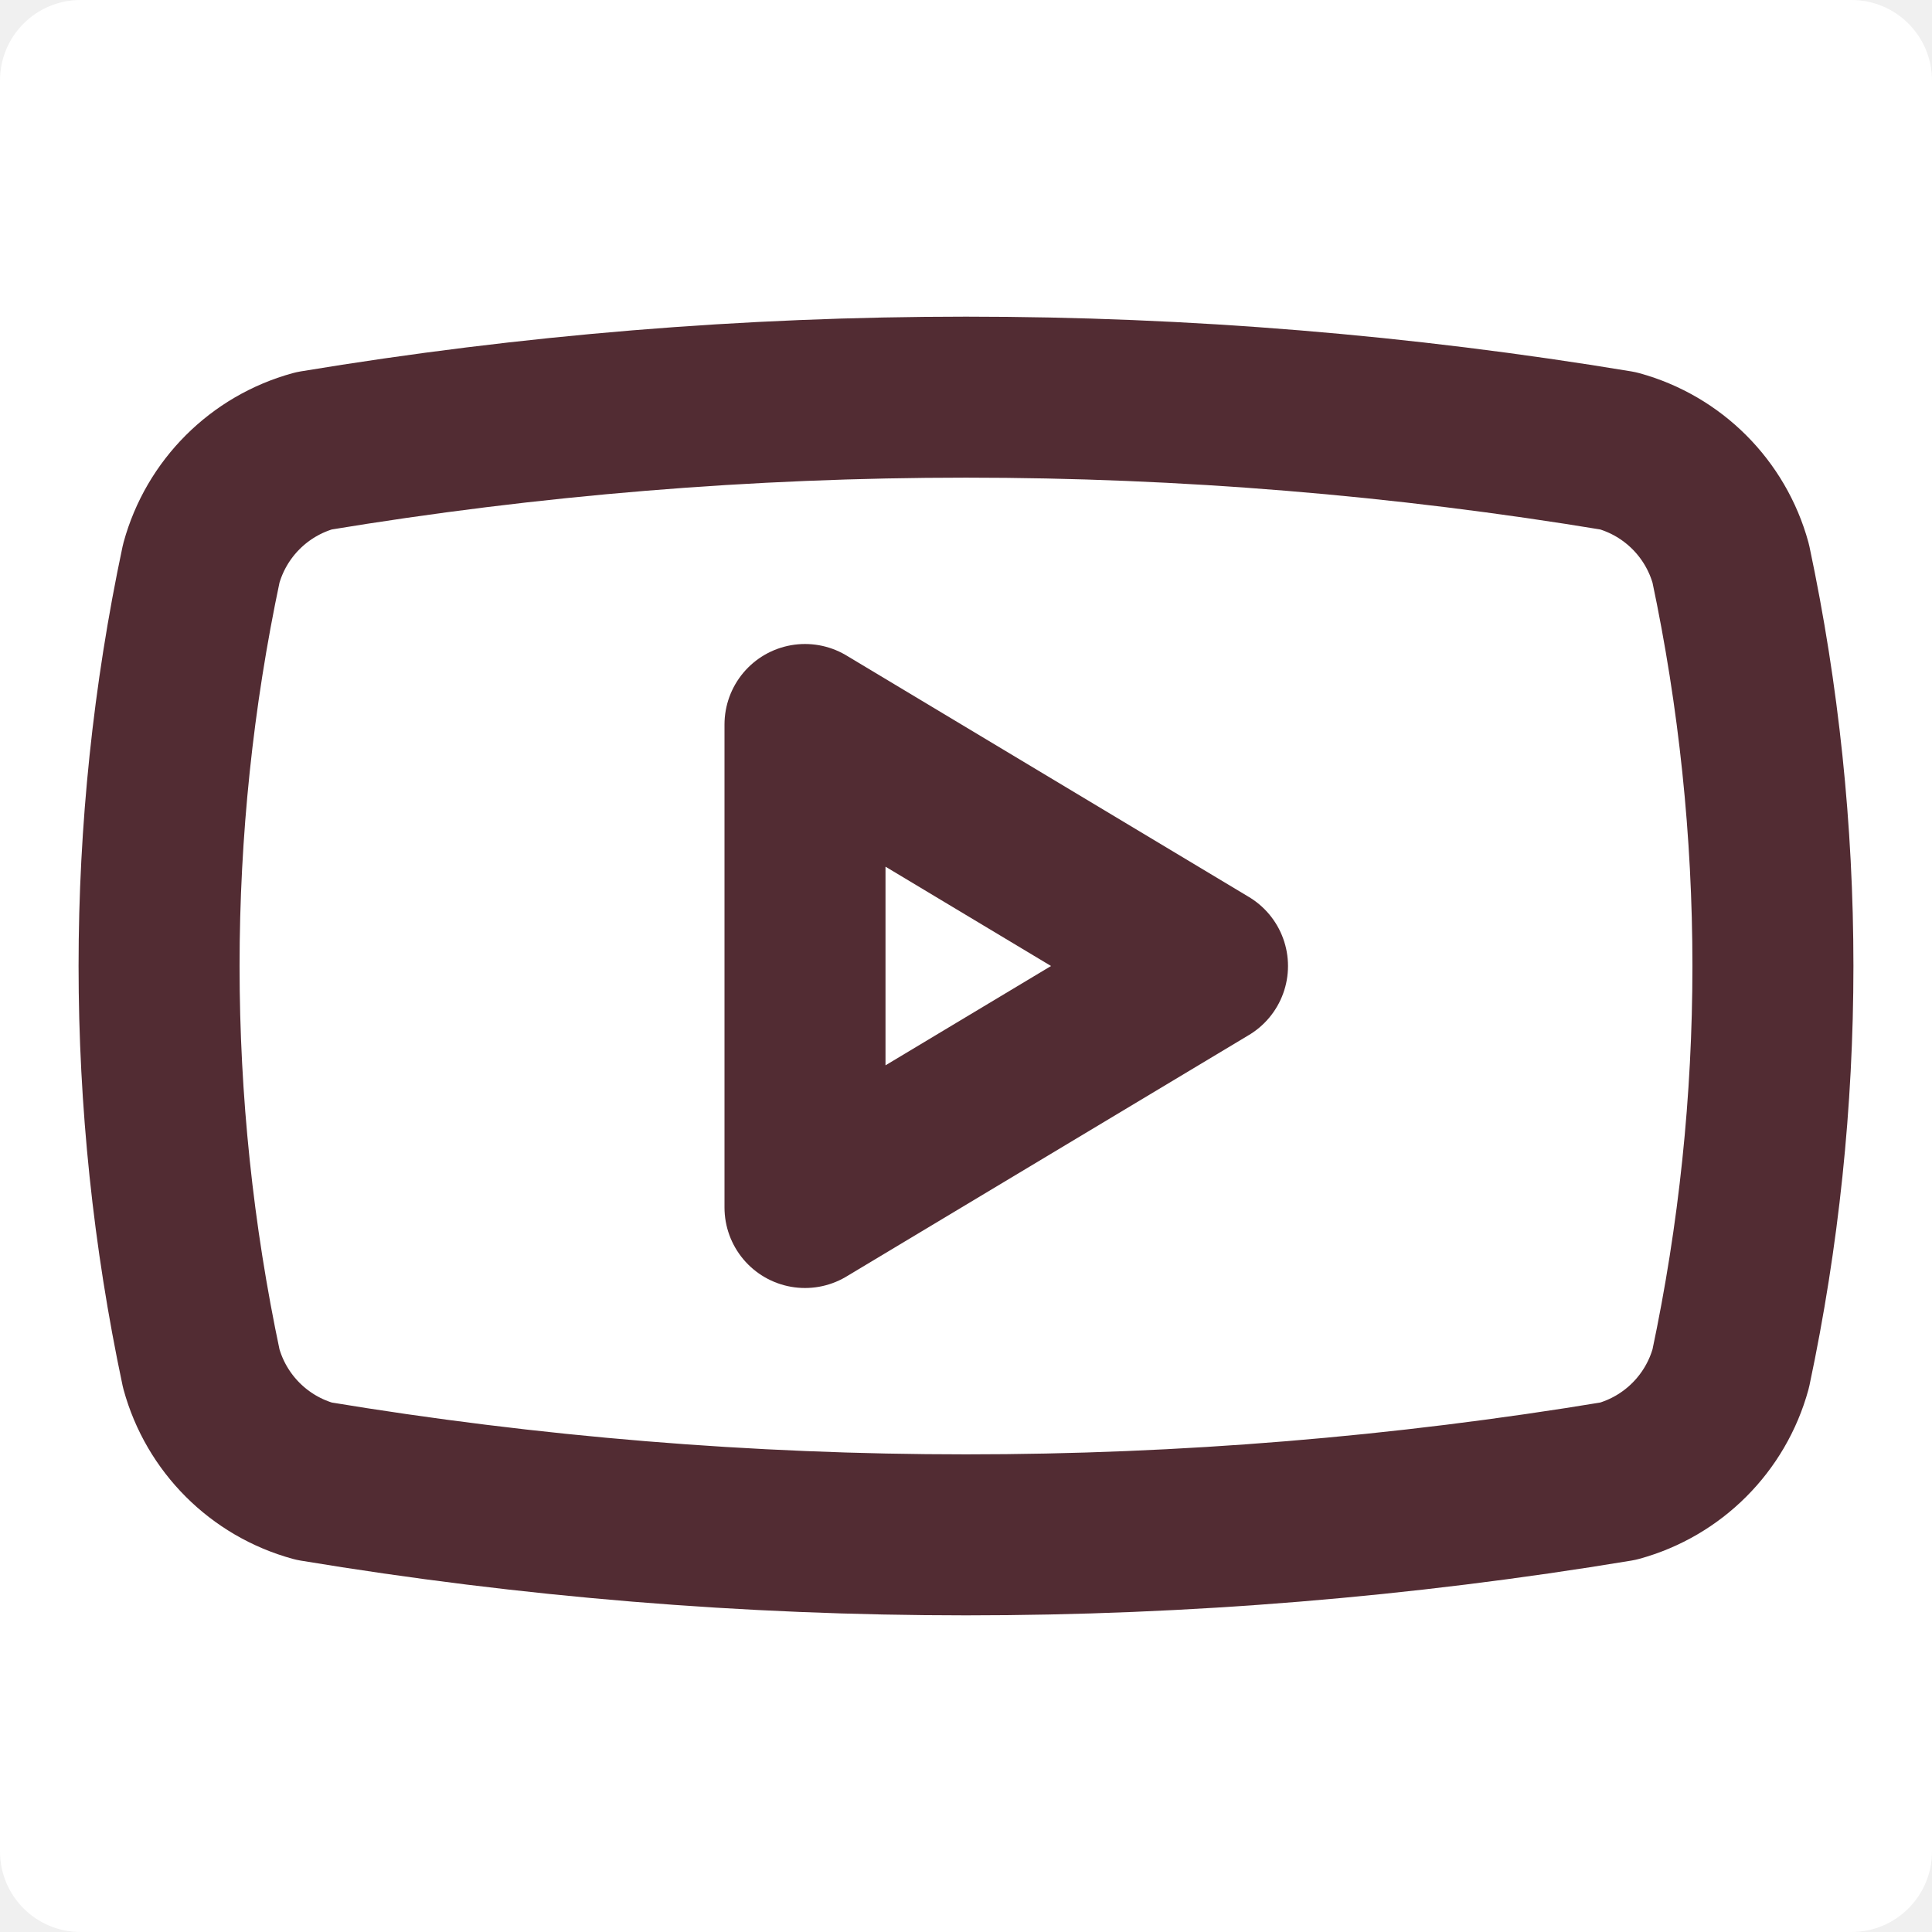
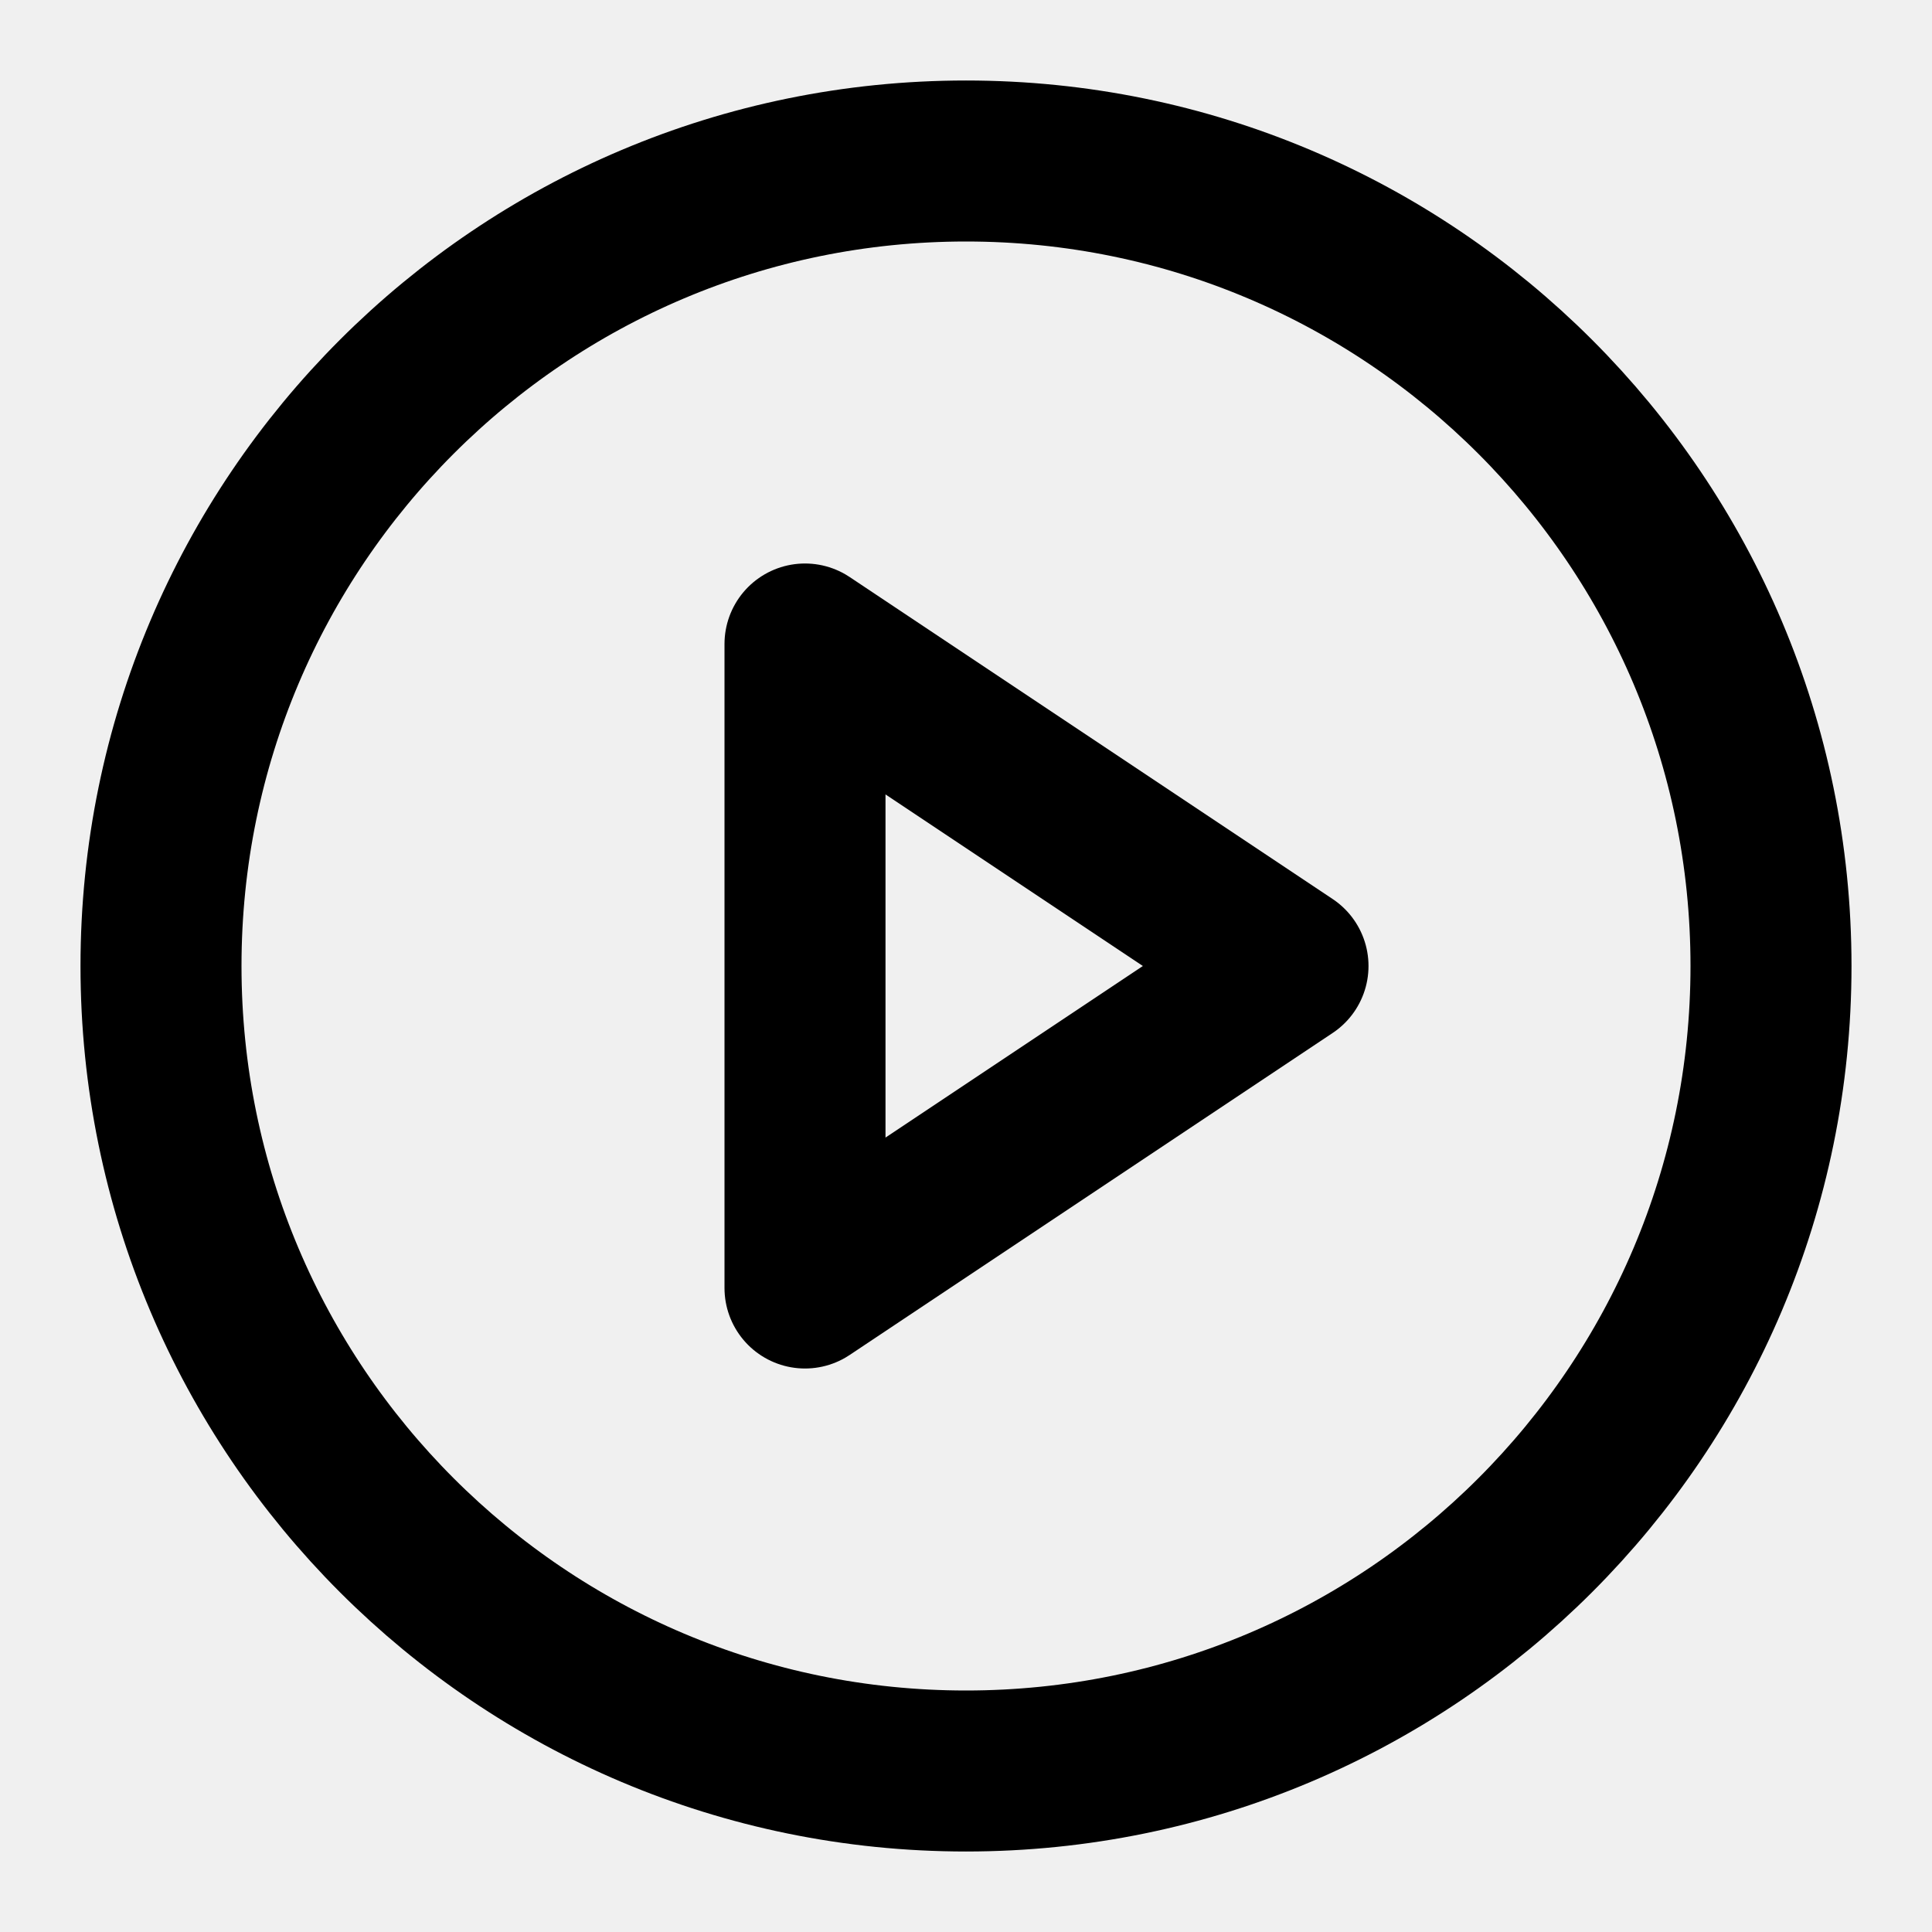
- <svg xmlns="http://www.w3.org/2000/svg" width="24" height="24" viewBox="0 0 24 24">
-   <rect x="0" y="0" width="24" height="24" rx="1" fill="#ffffff" />
-   <svg viewBox="0 0 24 24" fill="#522c33" x="0" y="0" width="24" height="24">
-     <g fill="none" stroke="#522c33" stroke-linecap="round" stroke-linejoin="round" stroke-width="2">
-       <path d="M2.5 17a24.12 24.12 0 0 1 0-10a2 2 0 0 1 1.4-1.4a49.56 49.56 0 0 1 16.2 0A2 2 0 0 1 21.5 7a24.12 24.12 0 0 1 0 10a2 2 0 0 1-1.4 1.4a49.55 49.55 0 0 1-16.2 0A2 2 0 0 1 2.5 17" />
-       <path d="m10 15l5-3l-5-3z" />
-     </g>
-   </svg>
+ <svg xmlns="http://www.w3.org/2000/svg" width="24" height="24" viewBox="0 0 24 24" fill="none" stroke="currentColor" stroke-width="2" stroke-linecap="round" stroke-linejoin="round">
+   <circle cx="12" cy="12" r="10" />
+   <polygon points="10,8 16,12 10,16" />
</svg>
